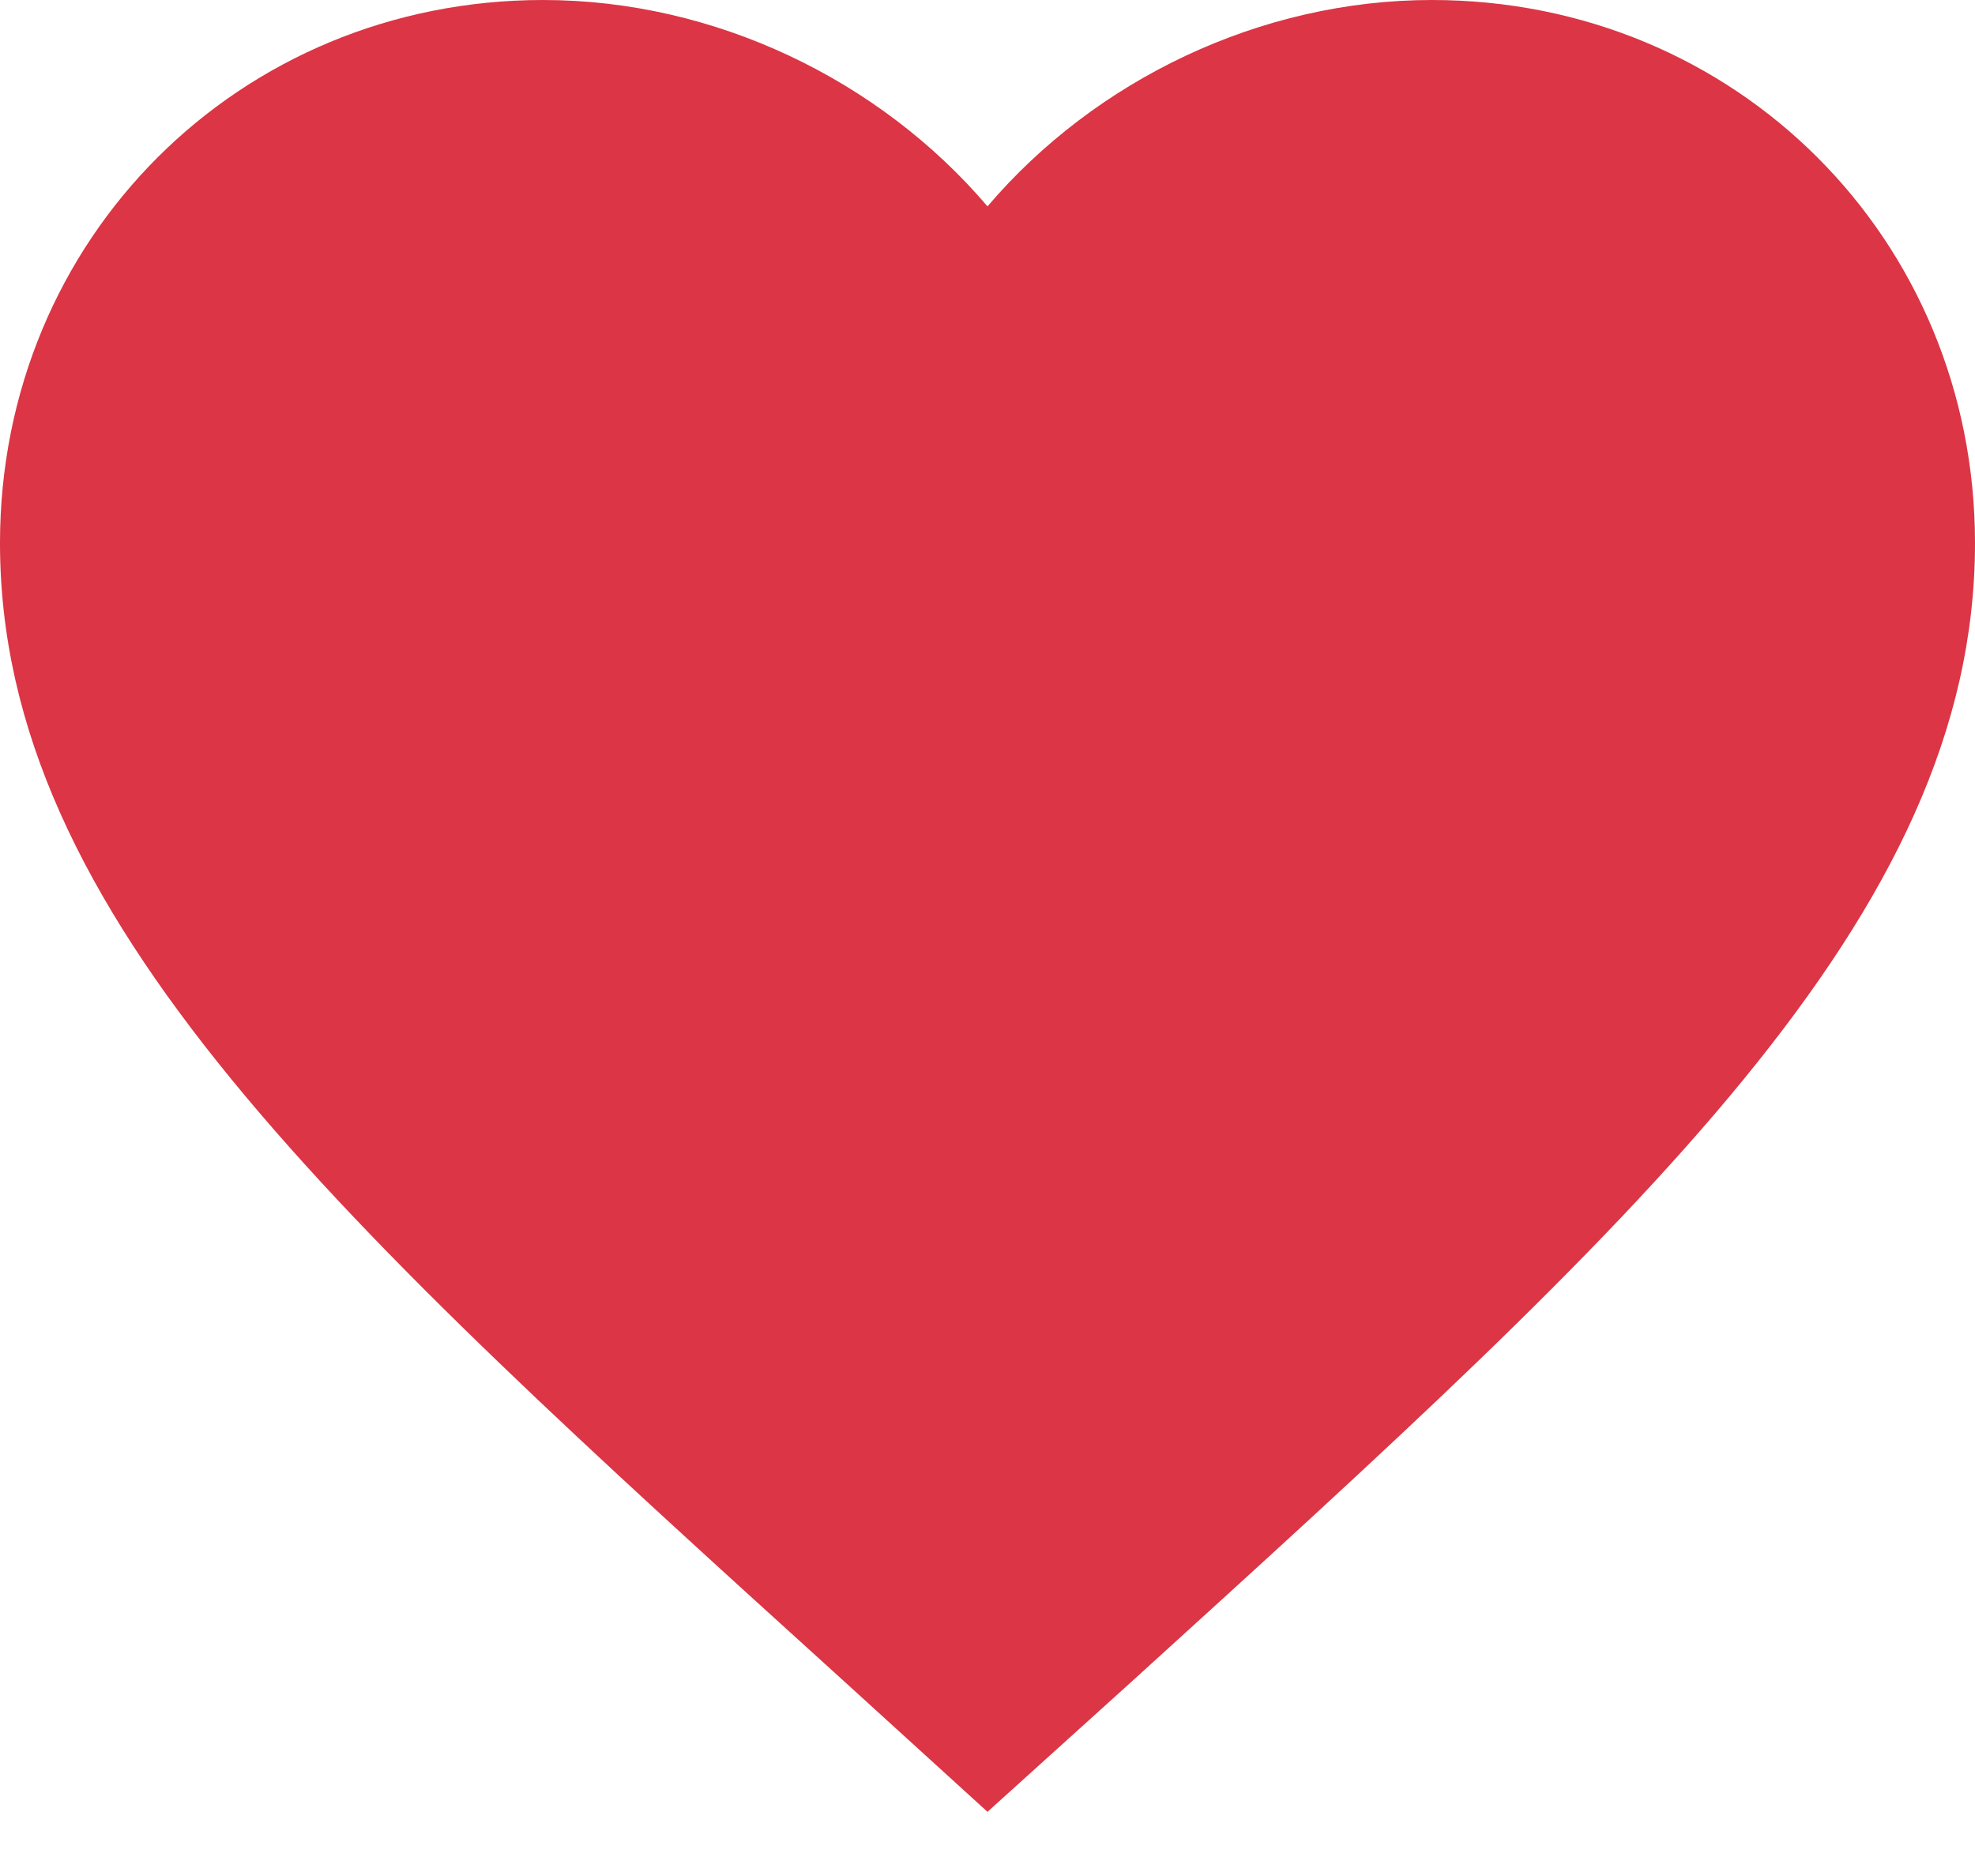
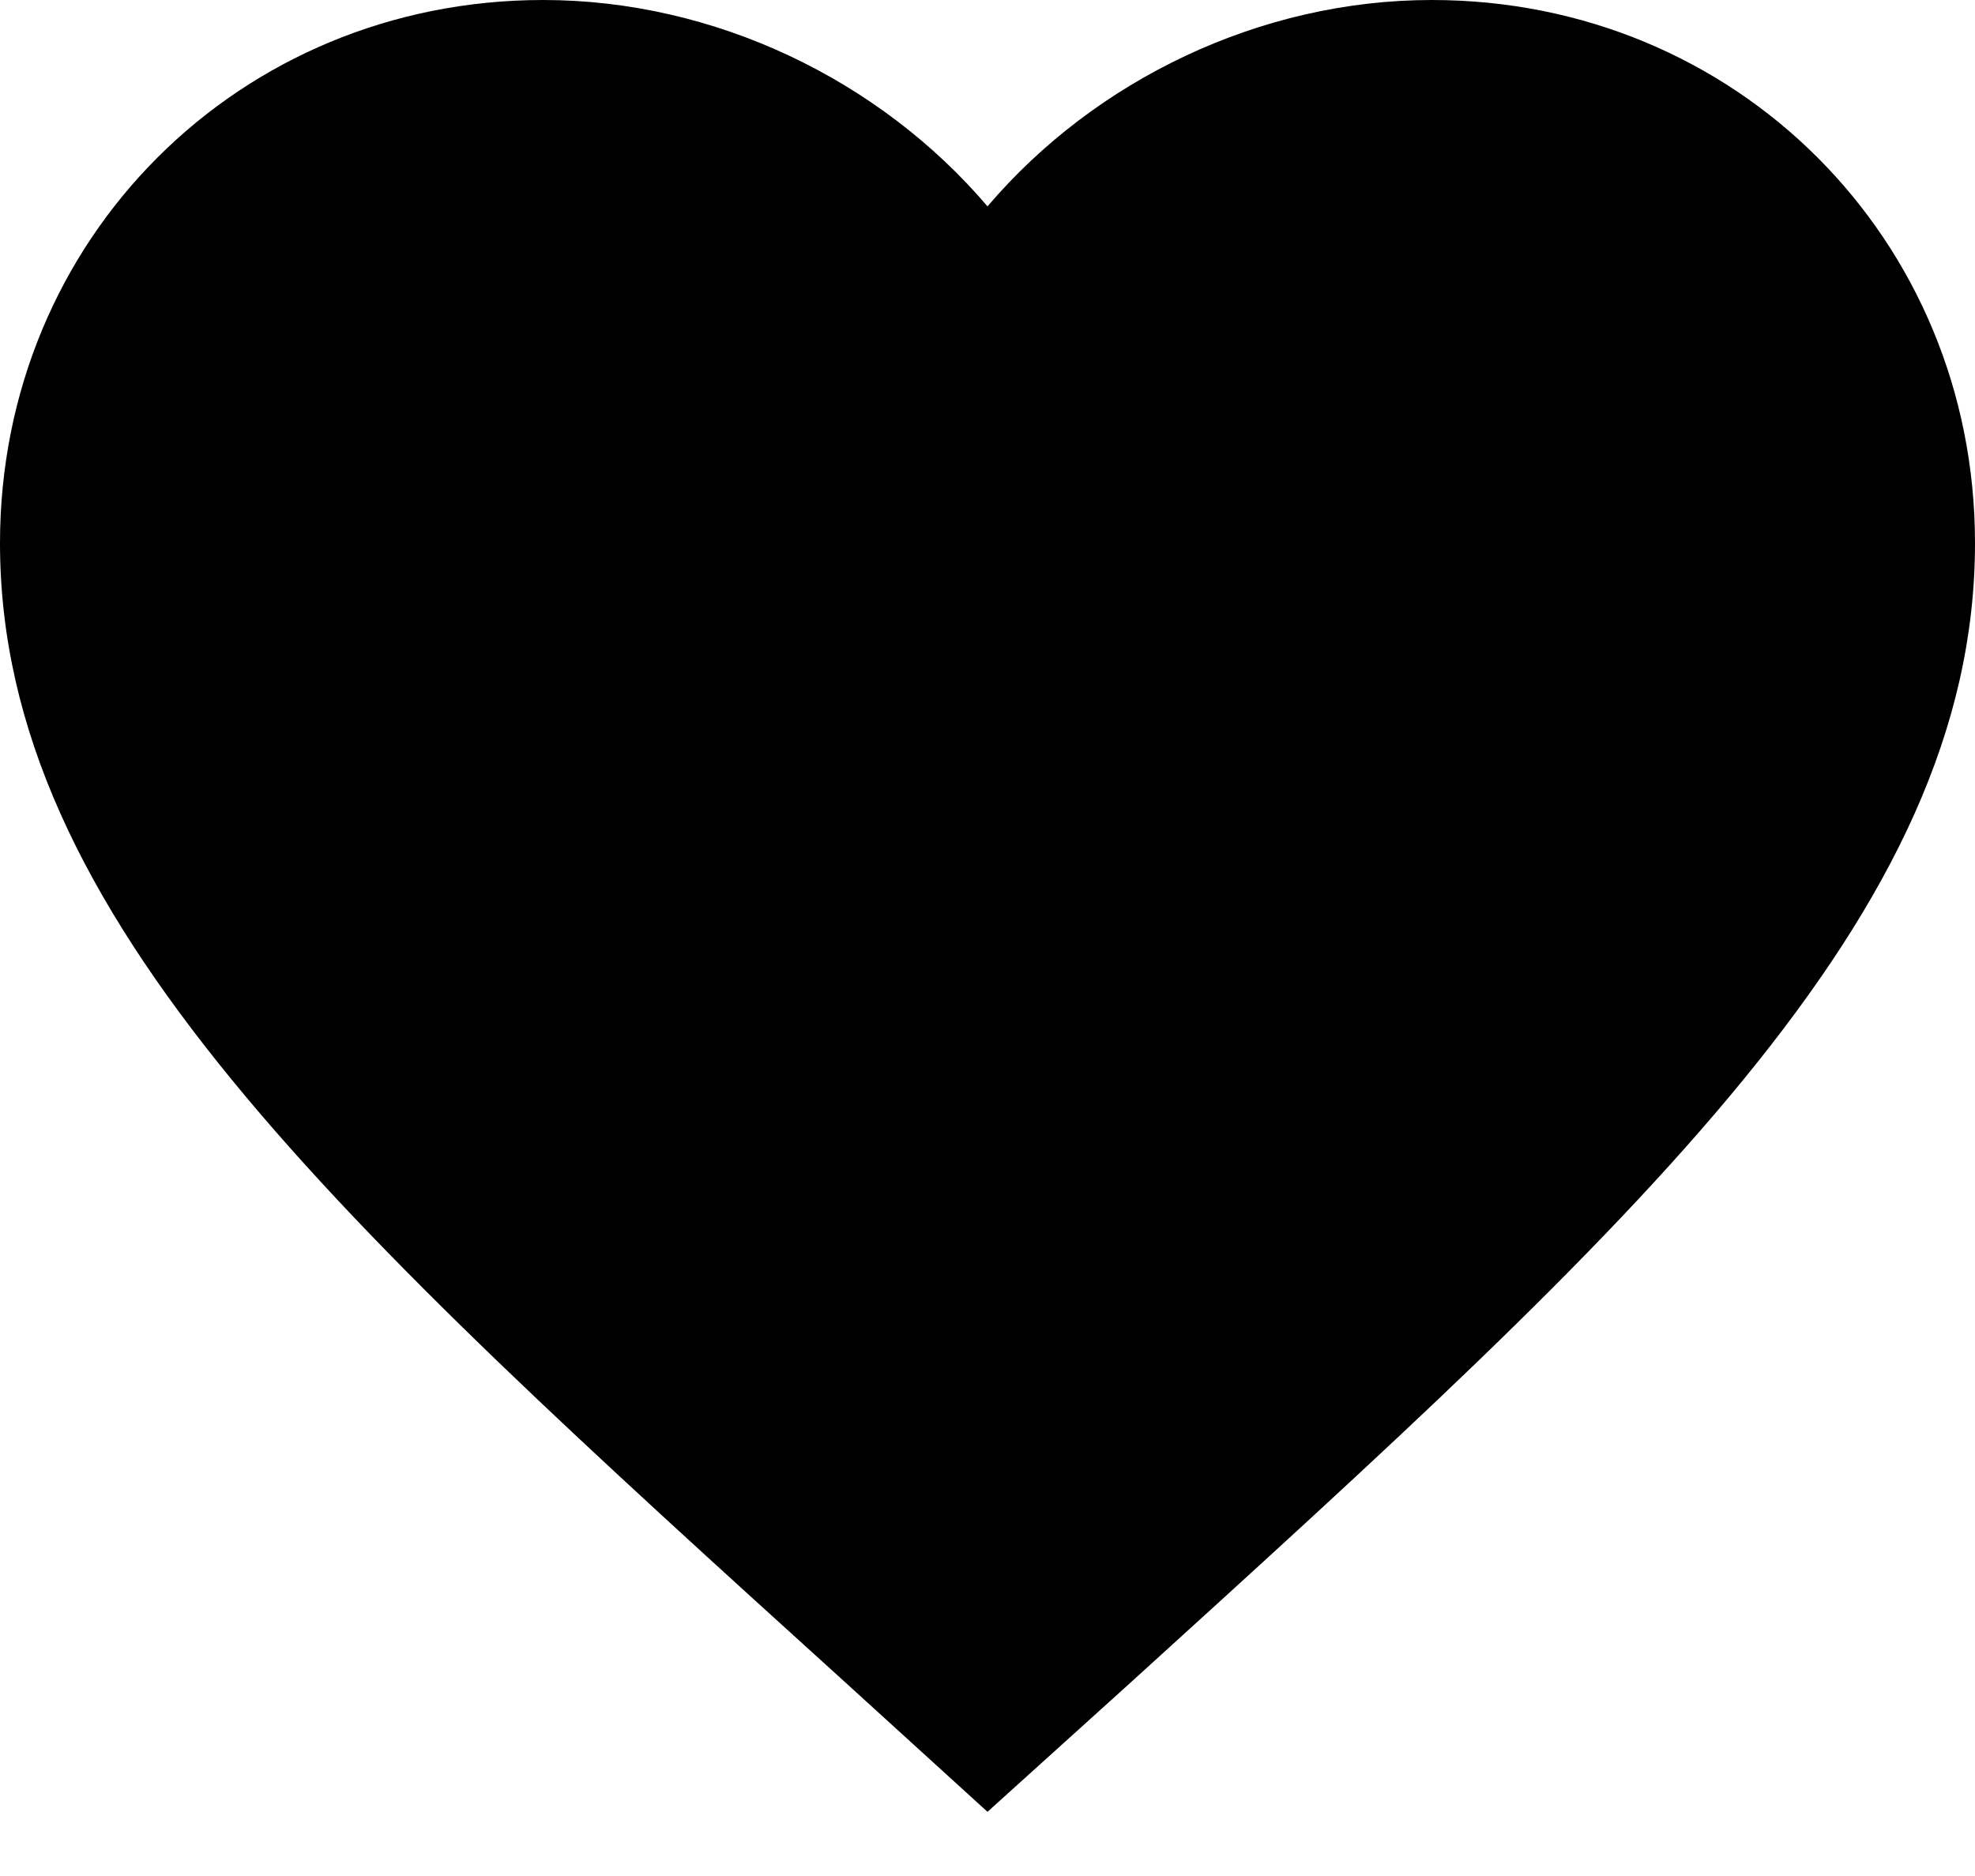
- <svg xmlns="http://www.w3.org/2000/svg" width="20" height="19" viewBox="0 0 20 19" fill="none">
-   <path d="M10 18.35L8.55 17.03C3.4 12.36 0 9.28 0 5.5C0 2.42 2.42 0 5.5 0C7.24 0 8.91 0.81 10 2.09C11.09 0.81 12.76 0 14.5 0C17.58 0 20 2.42 20 5.5C20 9.28 16.6 12.36 11.45 17.04L10 18.35Z" fill="#DC3545" />
+ <svg xmlns="http://www.w3.org/2000/svg" viewBox="0 0 20 19" fill="currentColor">
+   <path d="M10 18.35L8.55 17.03C3.4 12.36 0 9.28 0 5.5C0 2.42 2.42 0 5.5 0C7.24 0 8.91 0.81 10 2.09C11.09 0.81 12.76 0 14.5 0C17.58 0 20 2.42 20 5.5C20 9.28 16.6 12.36 11.45 17.04L10 18.35Z" />
</svg>
